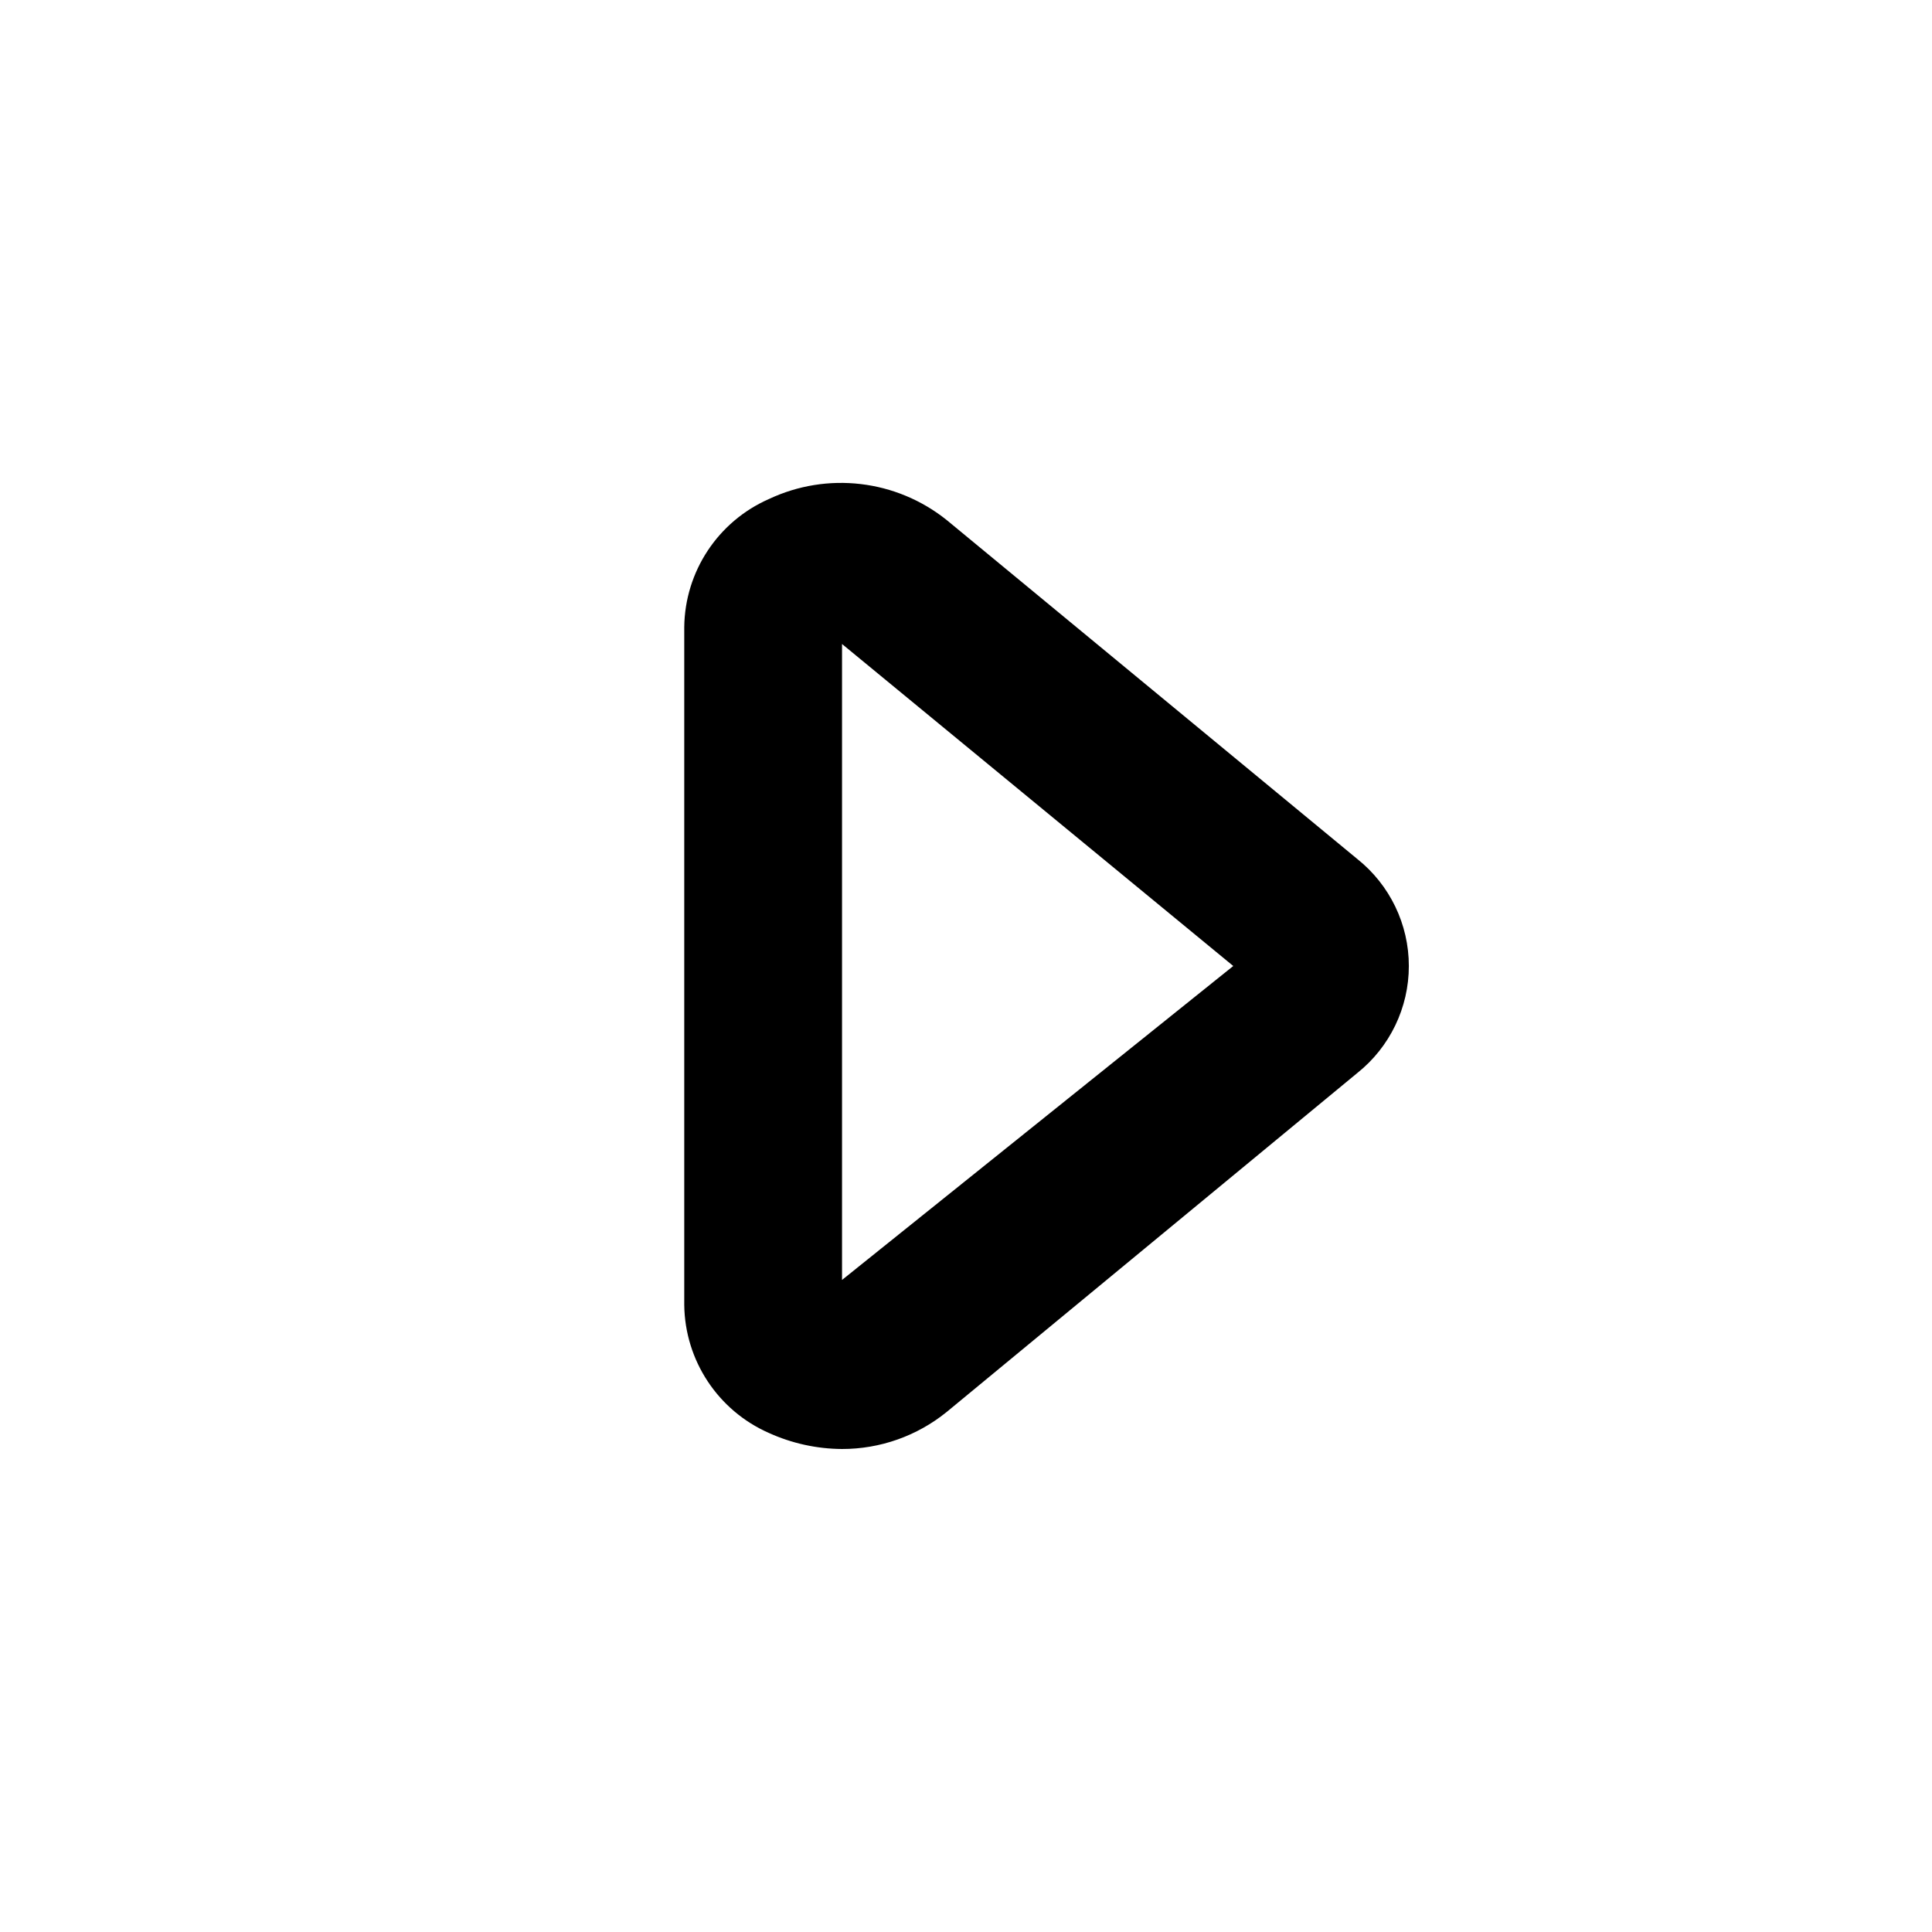
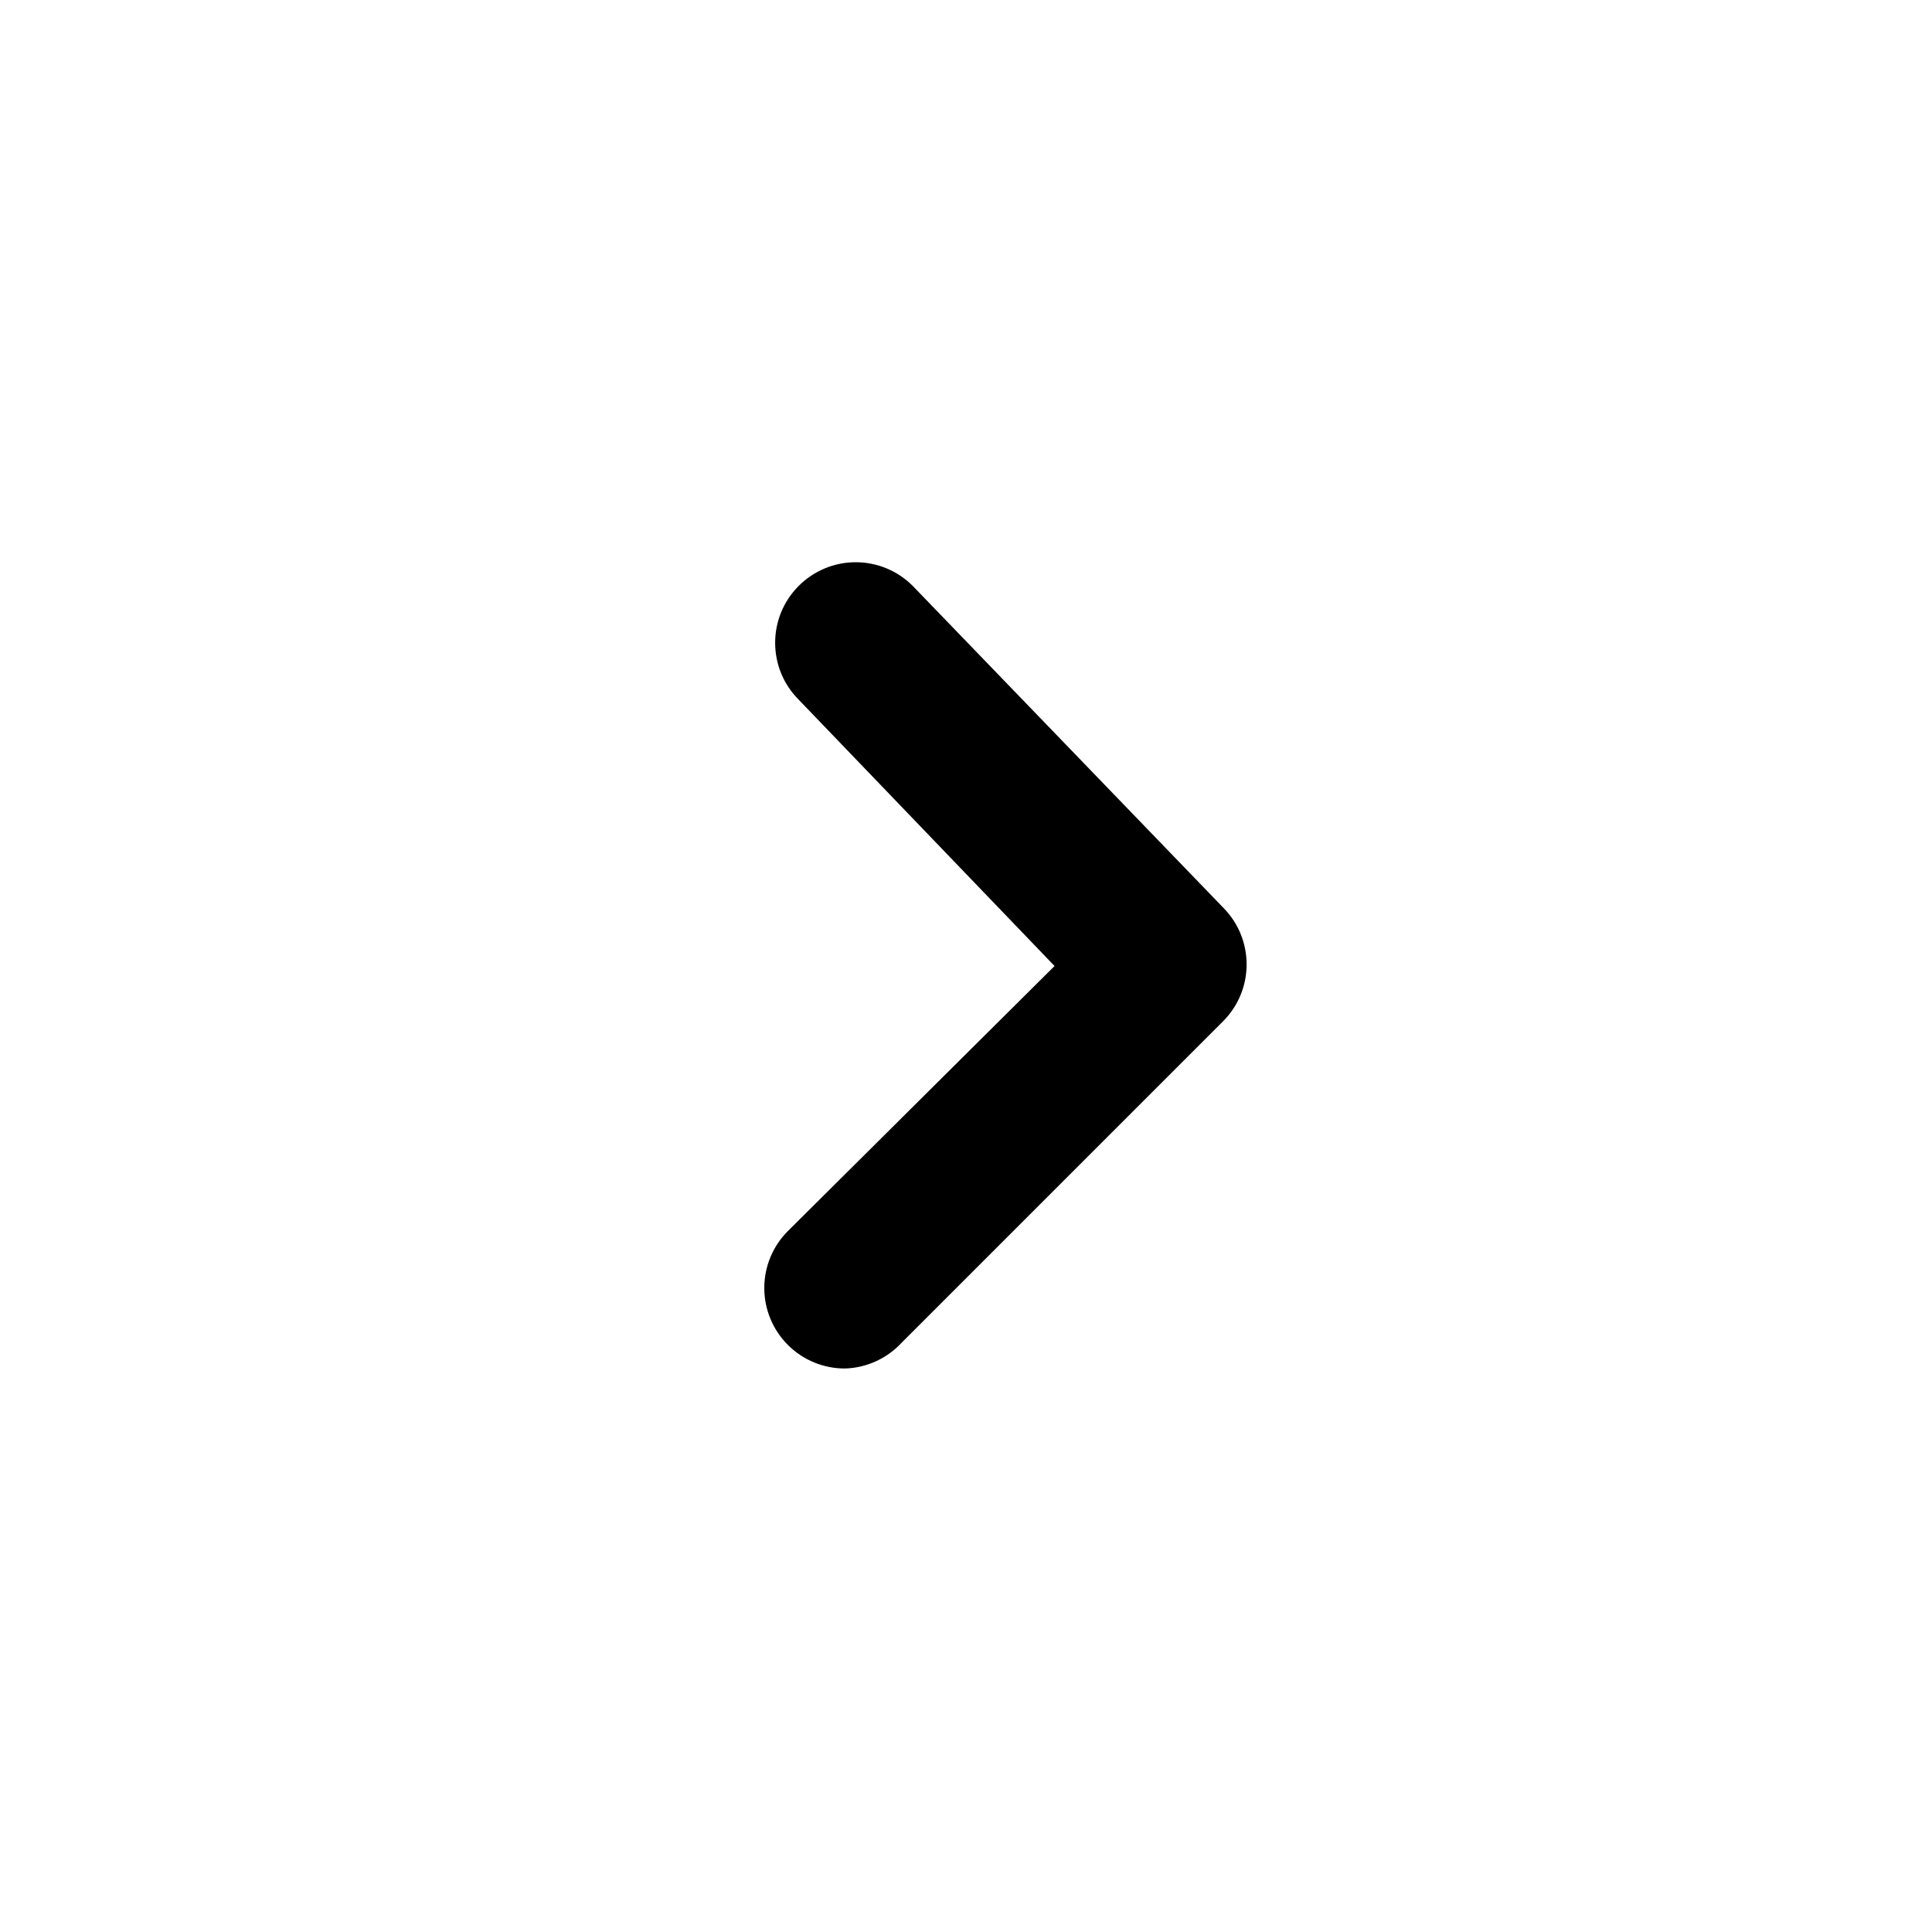
<svg xmlns="http://www.w3.org/2000/svg" viewBox="0 0 24 24">
  <g data-name="Layer 2">
-     <g data-name="arrow-right">
-       <rect width="24" height="24" transform="rotate(180 12 12)" opacity="0" />
-       <path d="M10.46 18a2.23 2.23 0 0 1-.91-.2 1.76 1.76 0 0 1-1.05-1.59V7.79A1.76 1.76 0 0 1 9.55 6.2a2.1 2.1 0 0 1 2.21.26l5.1 4.21a1.7 1.7 0 0 1 0 2.66l-5.1 4.21a2.06 2.06 0 0 1-1.3.46zm0-10v7.9l4.86-3.9z" />
+     <g data-name="chevron-right">
+       <rect width="24" height="24" transform="rotate(-90 12 12)" opacity="0" />
+       <path d="M10.5 17a1 1 0 0 1-.71-.29 1 1 0 0 1 0-1.42L13.1 12 9.92 8.69a1 1 0 0 1 0-1.41 1 1 0 0 1 1.42 0l3.86 4a1 1 0 0 1 0 1.4l-4 4a1 1 0 0 1-.7.32z" />
    </g>
  </g>
</svg>
